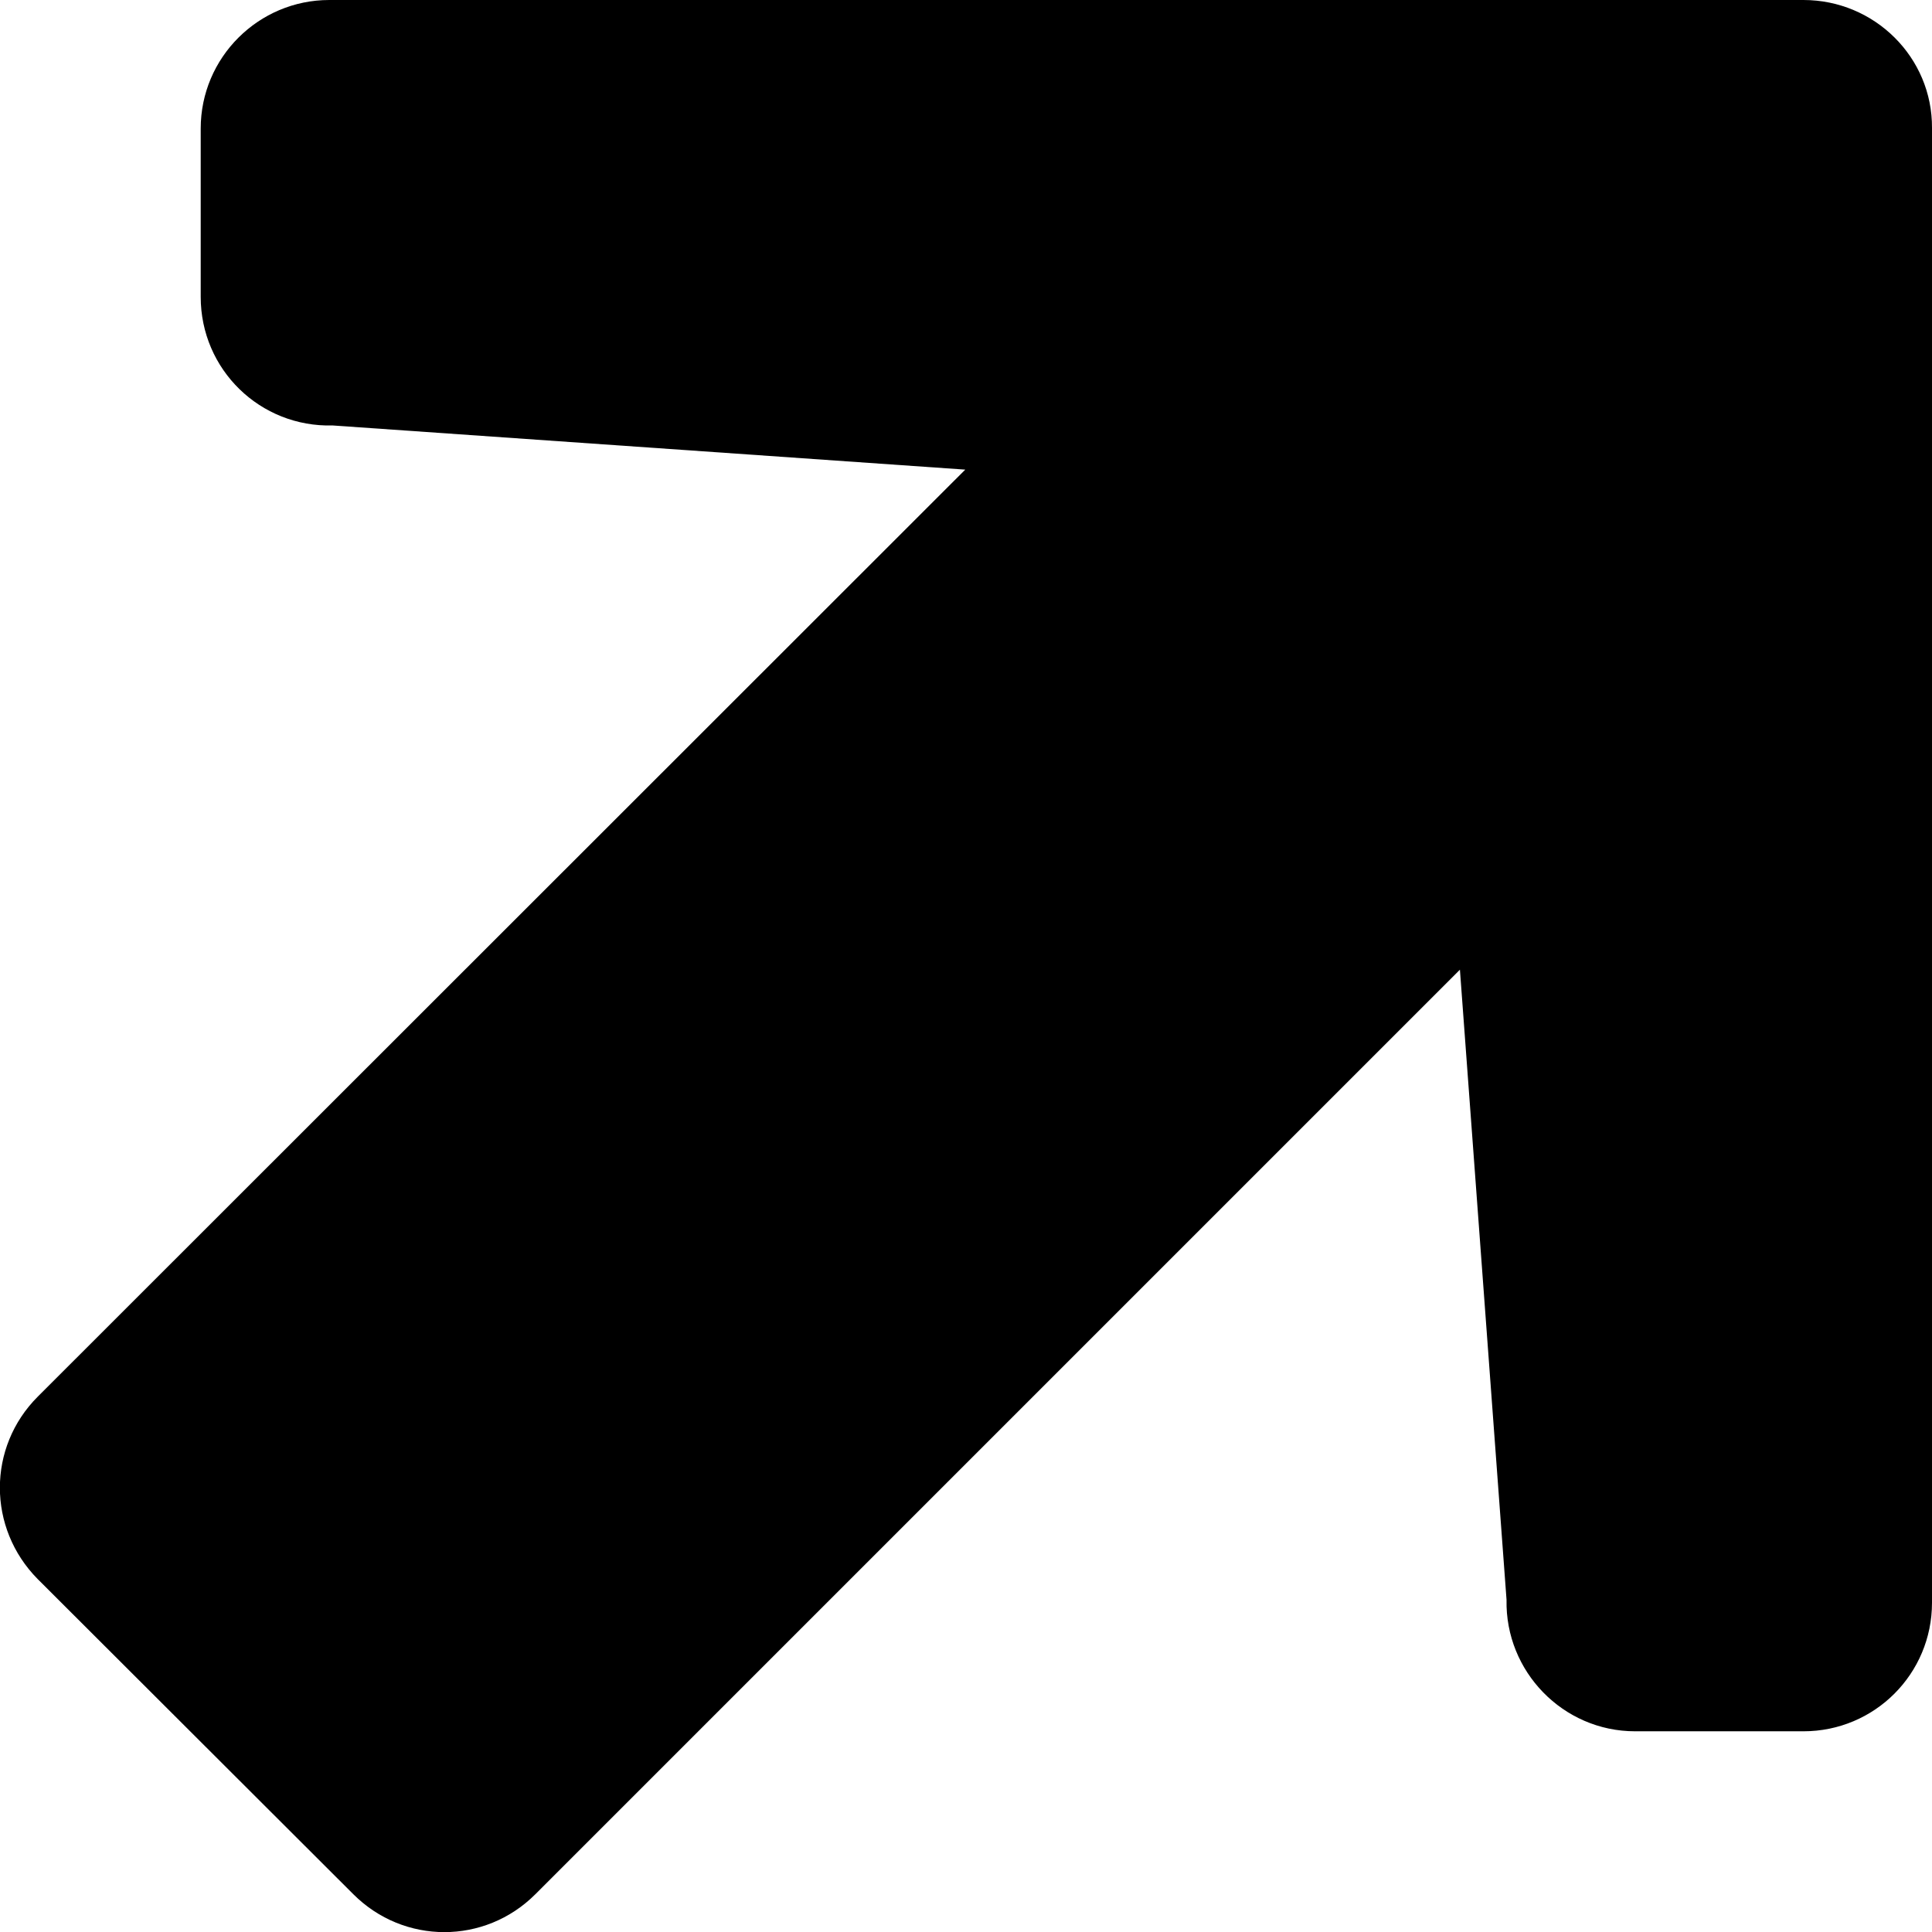
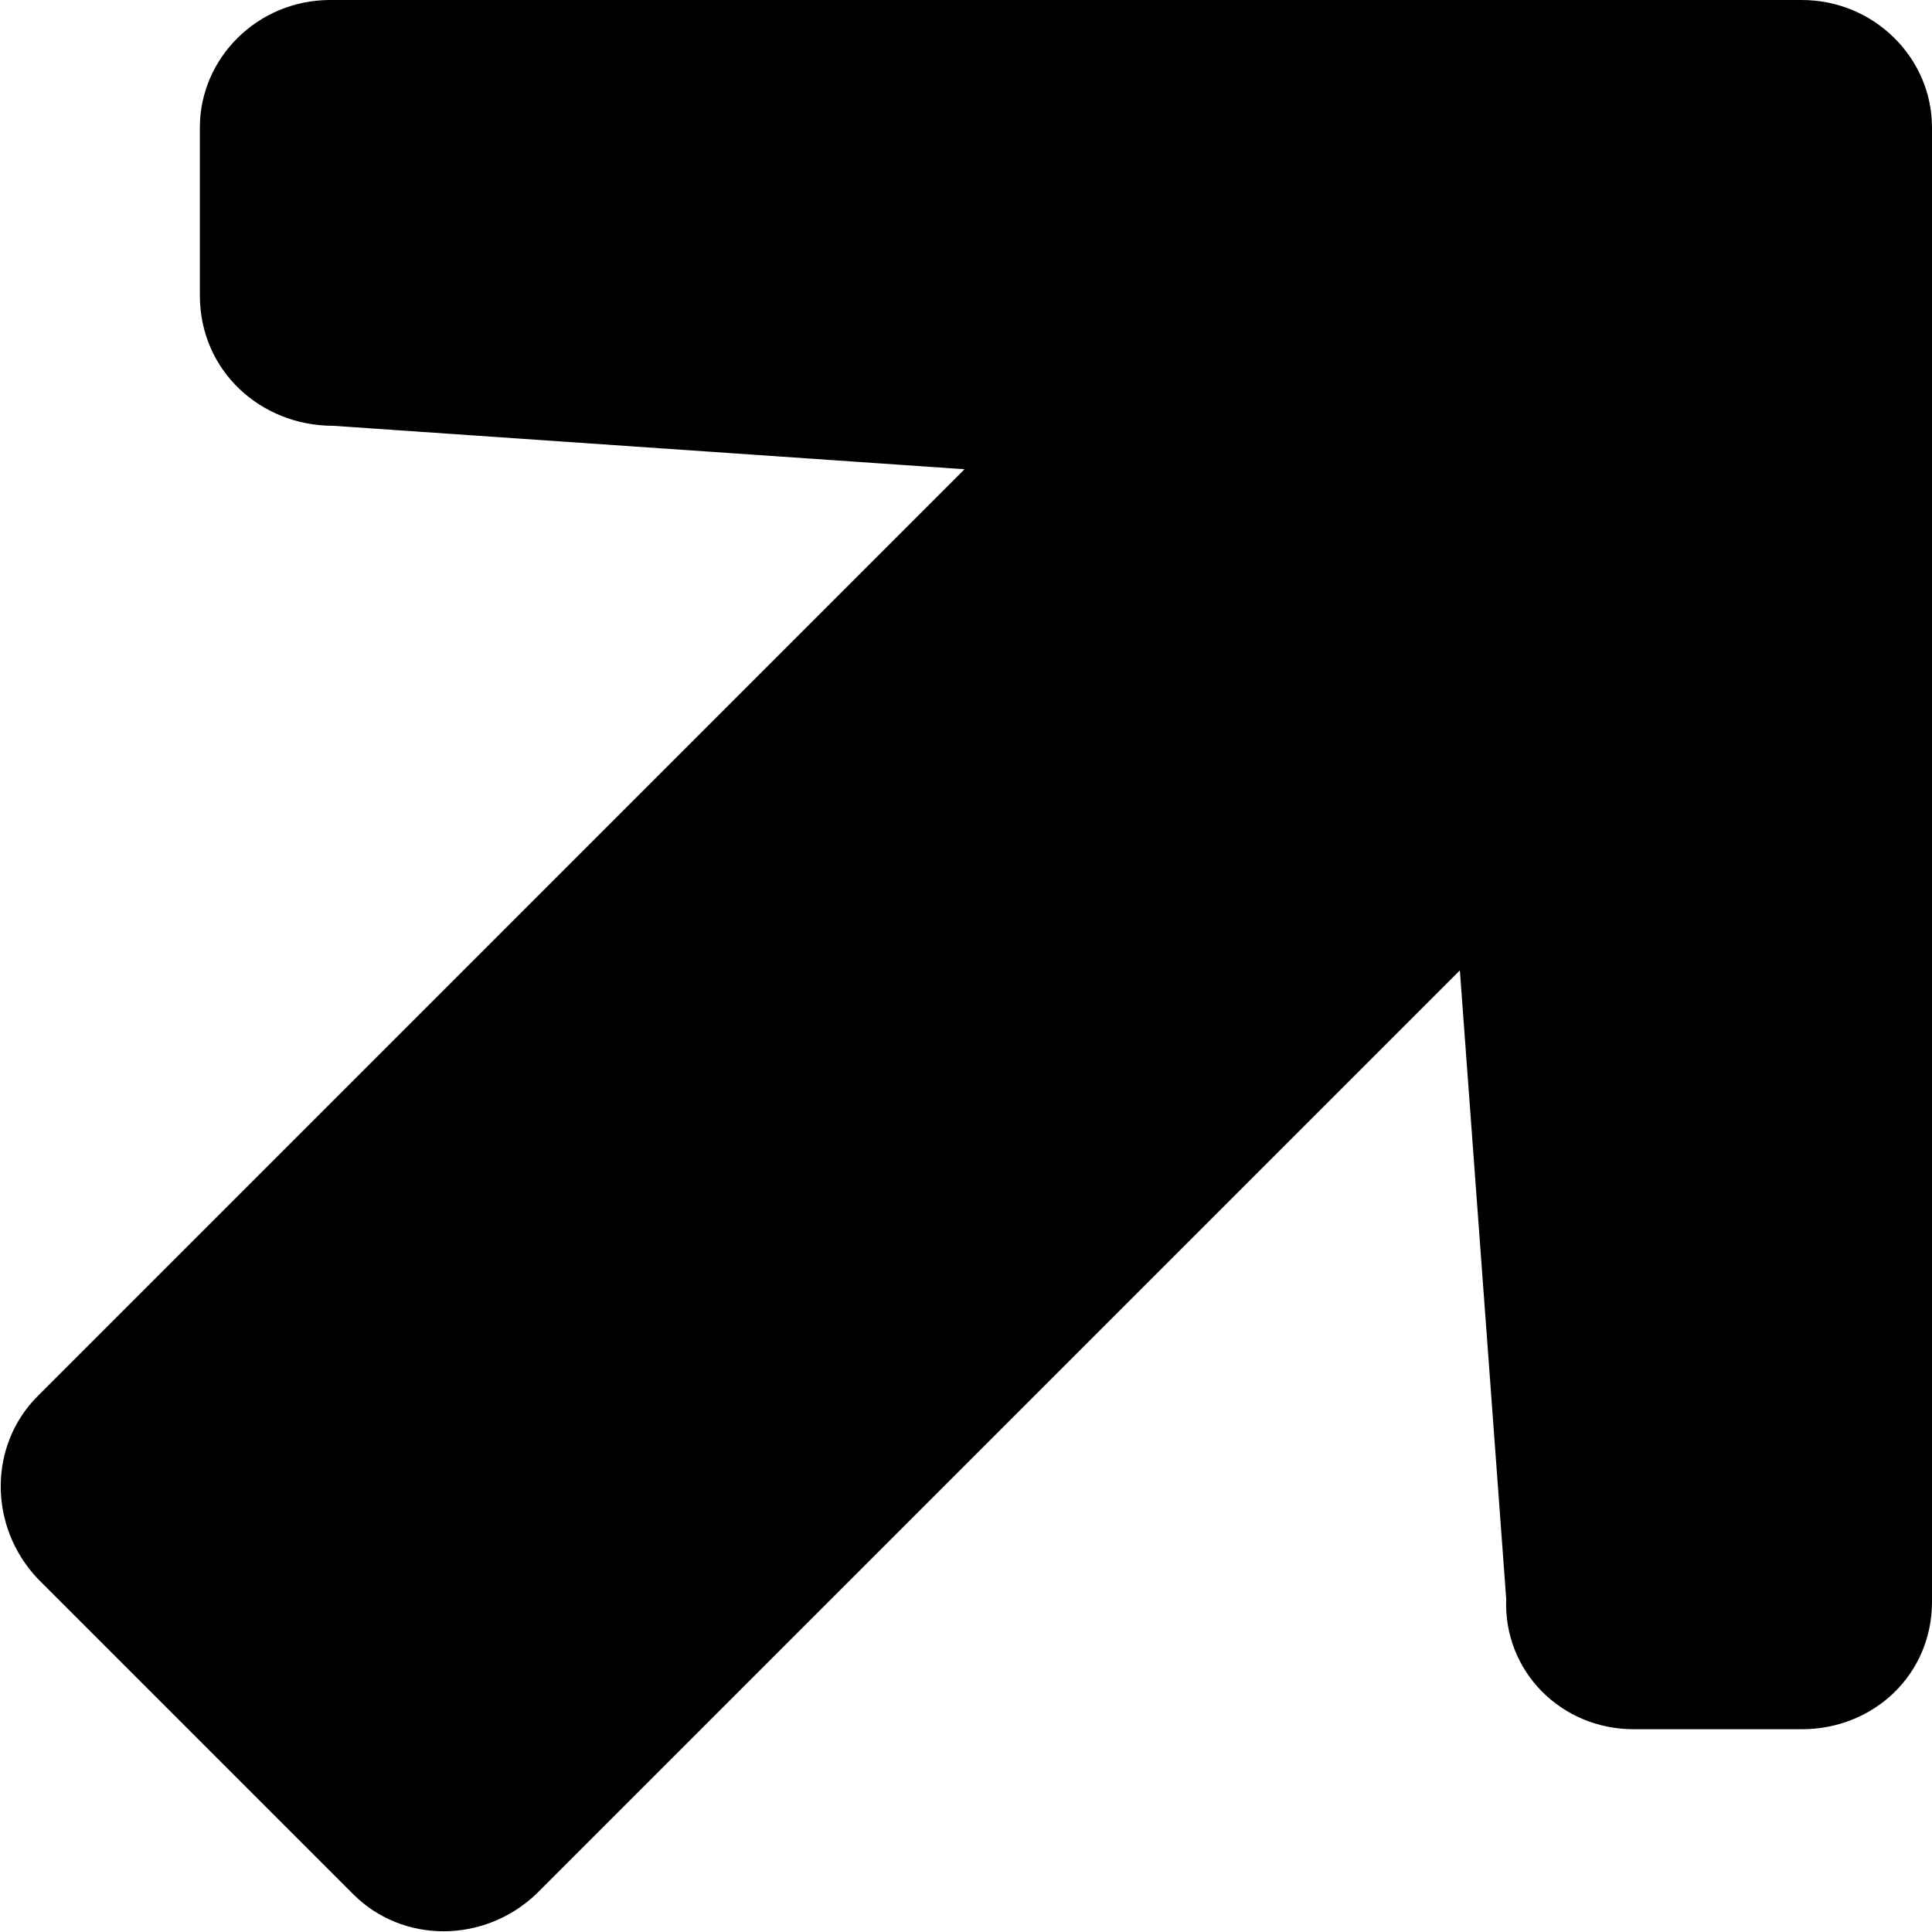
- <svg xmlns="http://www.w3.org/2000/svg" xml:space="preserve" width="3.937in" height="3.937in" version="1.1" style="shape-rendering:geometricPrecision; text-rendering:geometricPrecision; image-rendering:optimizeQuality; fill-rule:evenodd; clip-rule:evenodd" viewBox="0 0 3937 3937" class="btn">
+ <svg xmlns="http://www.w3.org/2000/svg" xml:space="preserve" width="0.667in" height="0.667in" version="1.1" style="shape-rendering:geometricPrecision; text-rendering:geometricPrecision; image-rendering:optimizeQuality; fill-rule:evenodd; clip-rule:evenodd" viewBox="0 0 667 667">
+   <defs>
+     <style type="text/css">
+    
+     .str0 {stroke:black;stroke-width:6.945}
+     .fil0 {fill:black}
+    
+   </style>
+   </defs>
  <g id="Layer_x0020_1">
-     <path d="M409 605l0 -343c0,-145 118,-262 262,-262l3004 0c145,0 263,117 262,261l0 3005c0,145 -117,262 -262,262l-343 0c-147,0 -265,-122 -262,-268l-95 -1284 -1884 1884c-103,103 -268,103 -371,0l-643 -642c-103,-104 -103,-269 0,-372l1890 -1889 -1289 -90c-148,4 -269,-114 -269,-262l0 0z" />
+     <path class="fil0" d="M69 102l0 -58c0,-24 20,-44 45,-44l508 0c25,0 45,20 45,44l0 509c0,25 -20,44 -45,44l-58 0c-25,0 -45,-20 -44,-45l-16 -217 -319 319c-18,17 -46,17 -63,0l-109 -109c-17,-18 -17,-46 0,-63l320 -320 -218 -15c-25,0 -46,-19 -46,-45l0 0 0 0z" />
+     <path class="fil0" d="M-11532 6802l343 0c145,0 262,118 262,262l0 3004c0,145 -117,263 -261,262l-3005 0c-145,0 -262,-117 -262,-262l0 -343c0,-147 122,-265 268,-262l1284 -95 -1884 -1884c-103,-103 -103,-268 0,-371l642 -643c104,-103 269,-103 372,0l1889 1890 90 -1289c-4,-148 114,-269 262,-269l0 0 0 0z" />
+     <path class="fil0" d="M-14363 -3809l344 0c145,0 262,118 261,262l1 3004c0,145 -117,263 -262,262l-3004 0c-145,0 -263,-117 -262,-262l0 -343c0,-147 121,-265 268,-262l1283 -95 -1883 -1884c-103,-103 -103,-268 0,-371l642 -643c103,-103 268,-103 371,0l1889 1890 90 -1289c-4,-148 115,-269 262,-269l0 0 0 0z" />
+     <path class="fil0 str0" d="M-14269 -8364l1919 0c557,0 1009,452 1009,1009l0 1919c0,558 -452,1009 -1009,1009l-1919 0c-557,0 -1009,-451 -1009,-1009l0 -1919c0,-557 452,-1009 1009,-1009z" />
  </g>
</svg>
